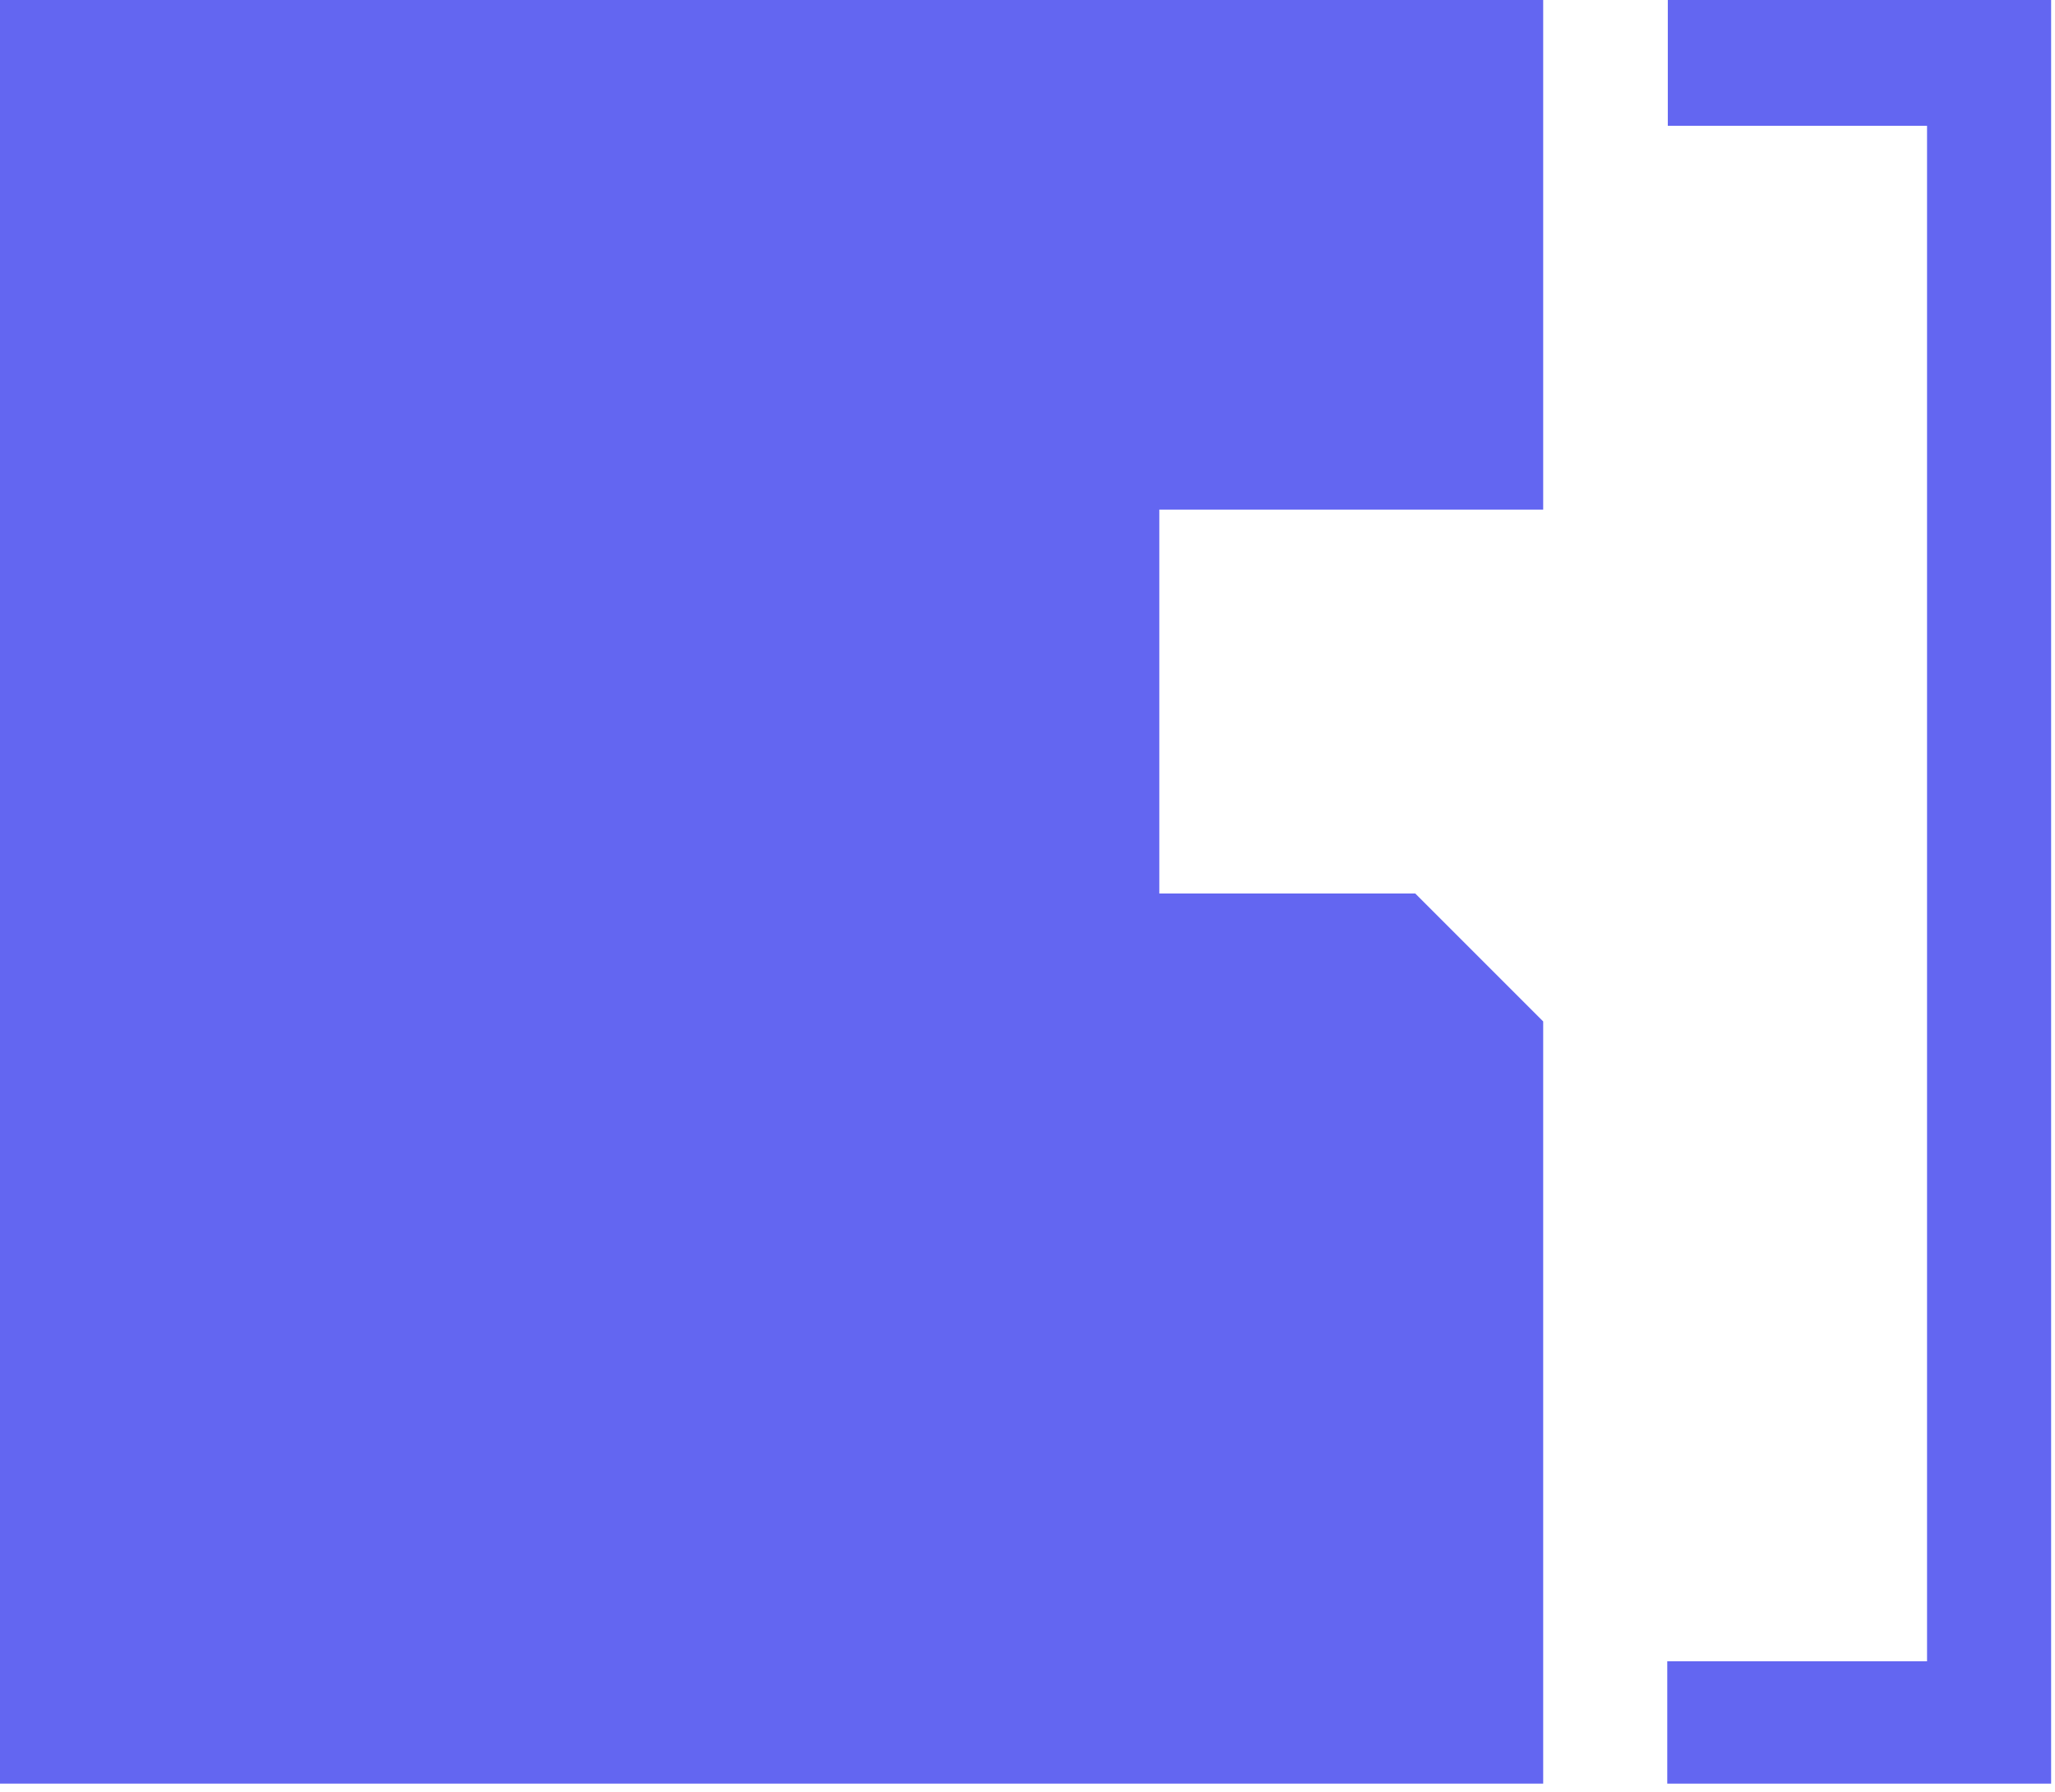
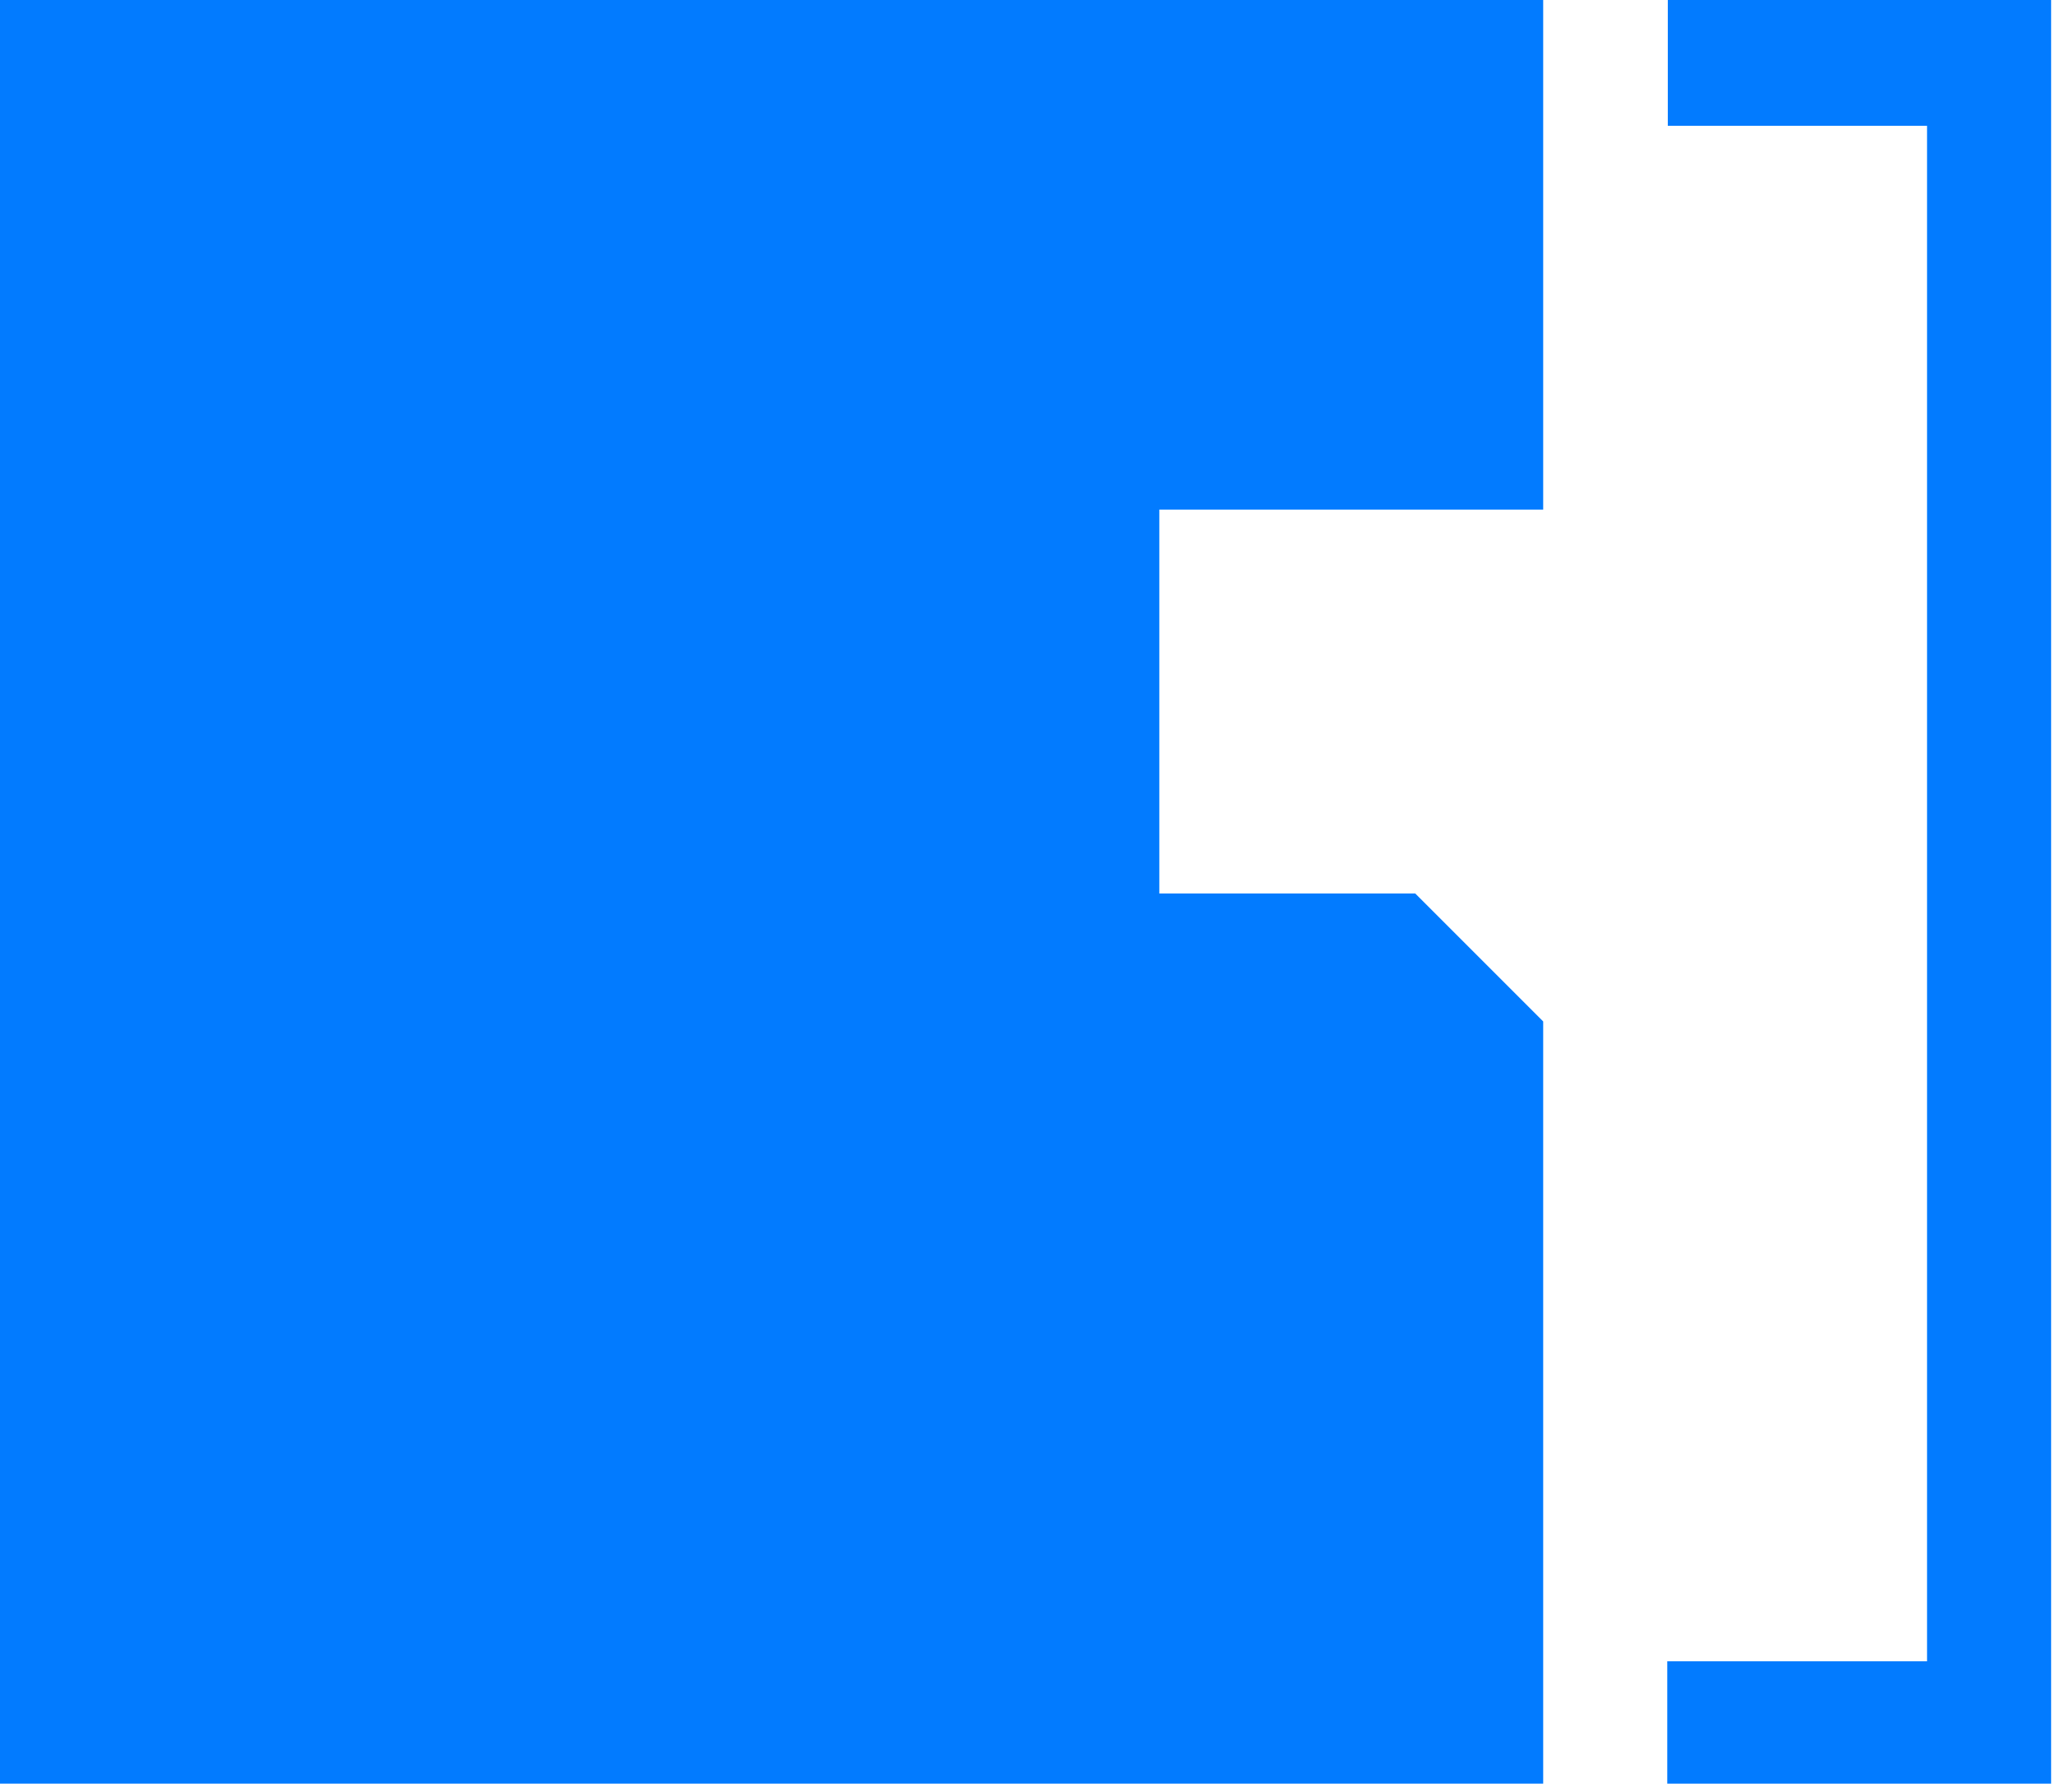
- <svg xmlns="http://www.w3.org/2000/svg" width="265" height="231" viewBox="0 0 265 231" fill="#6366f1">
+ <svg xmlns="http://www.w3.org/2000/svg" width="265" height="231" viewBox="0 0 265 231" fill="#027bff">
  <path d="M0 230 V0 H199 V65.716 H149.5 V115.216 H182.5 L199 131.716 V230 Z" />
  <path d="M215 214.224 V230 H264.5 V0 H215.07 V16.224 H248.5 V214.224 H215 Z" />
</svg>
